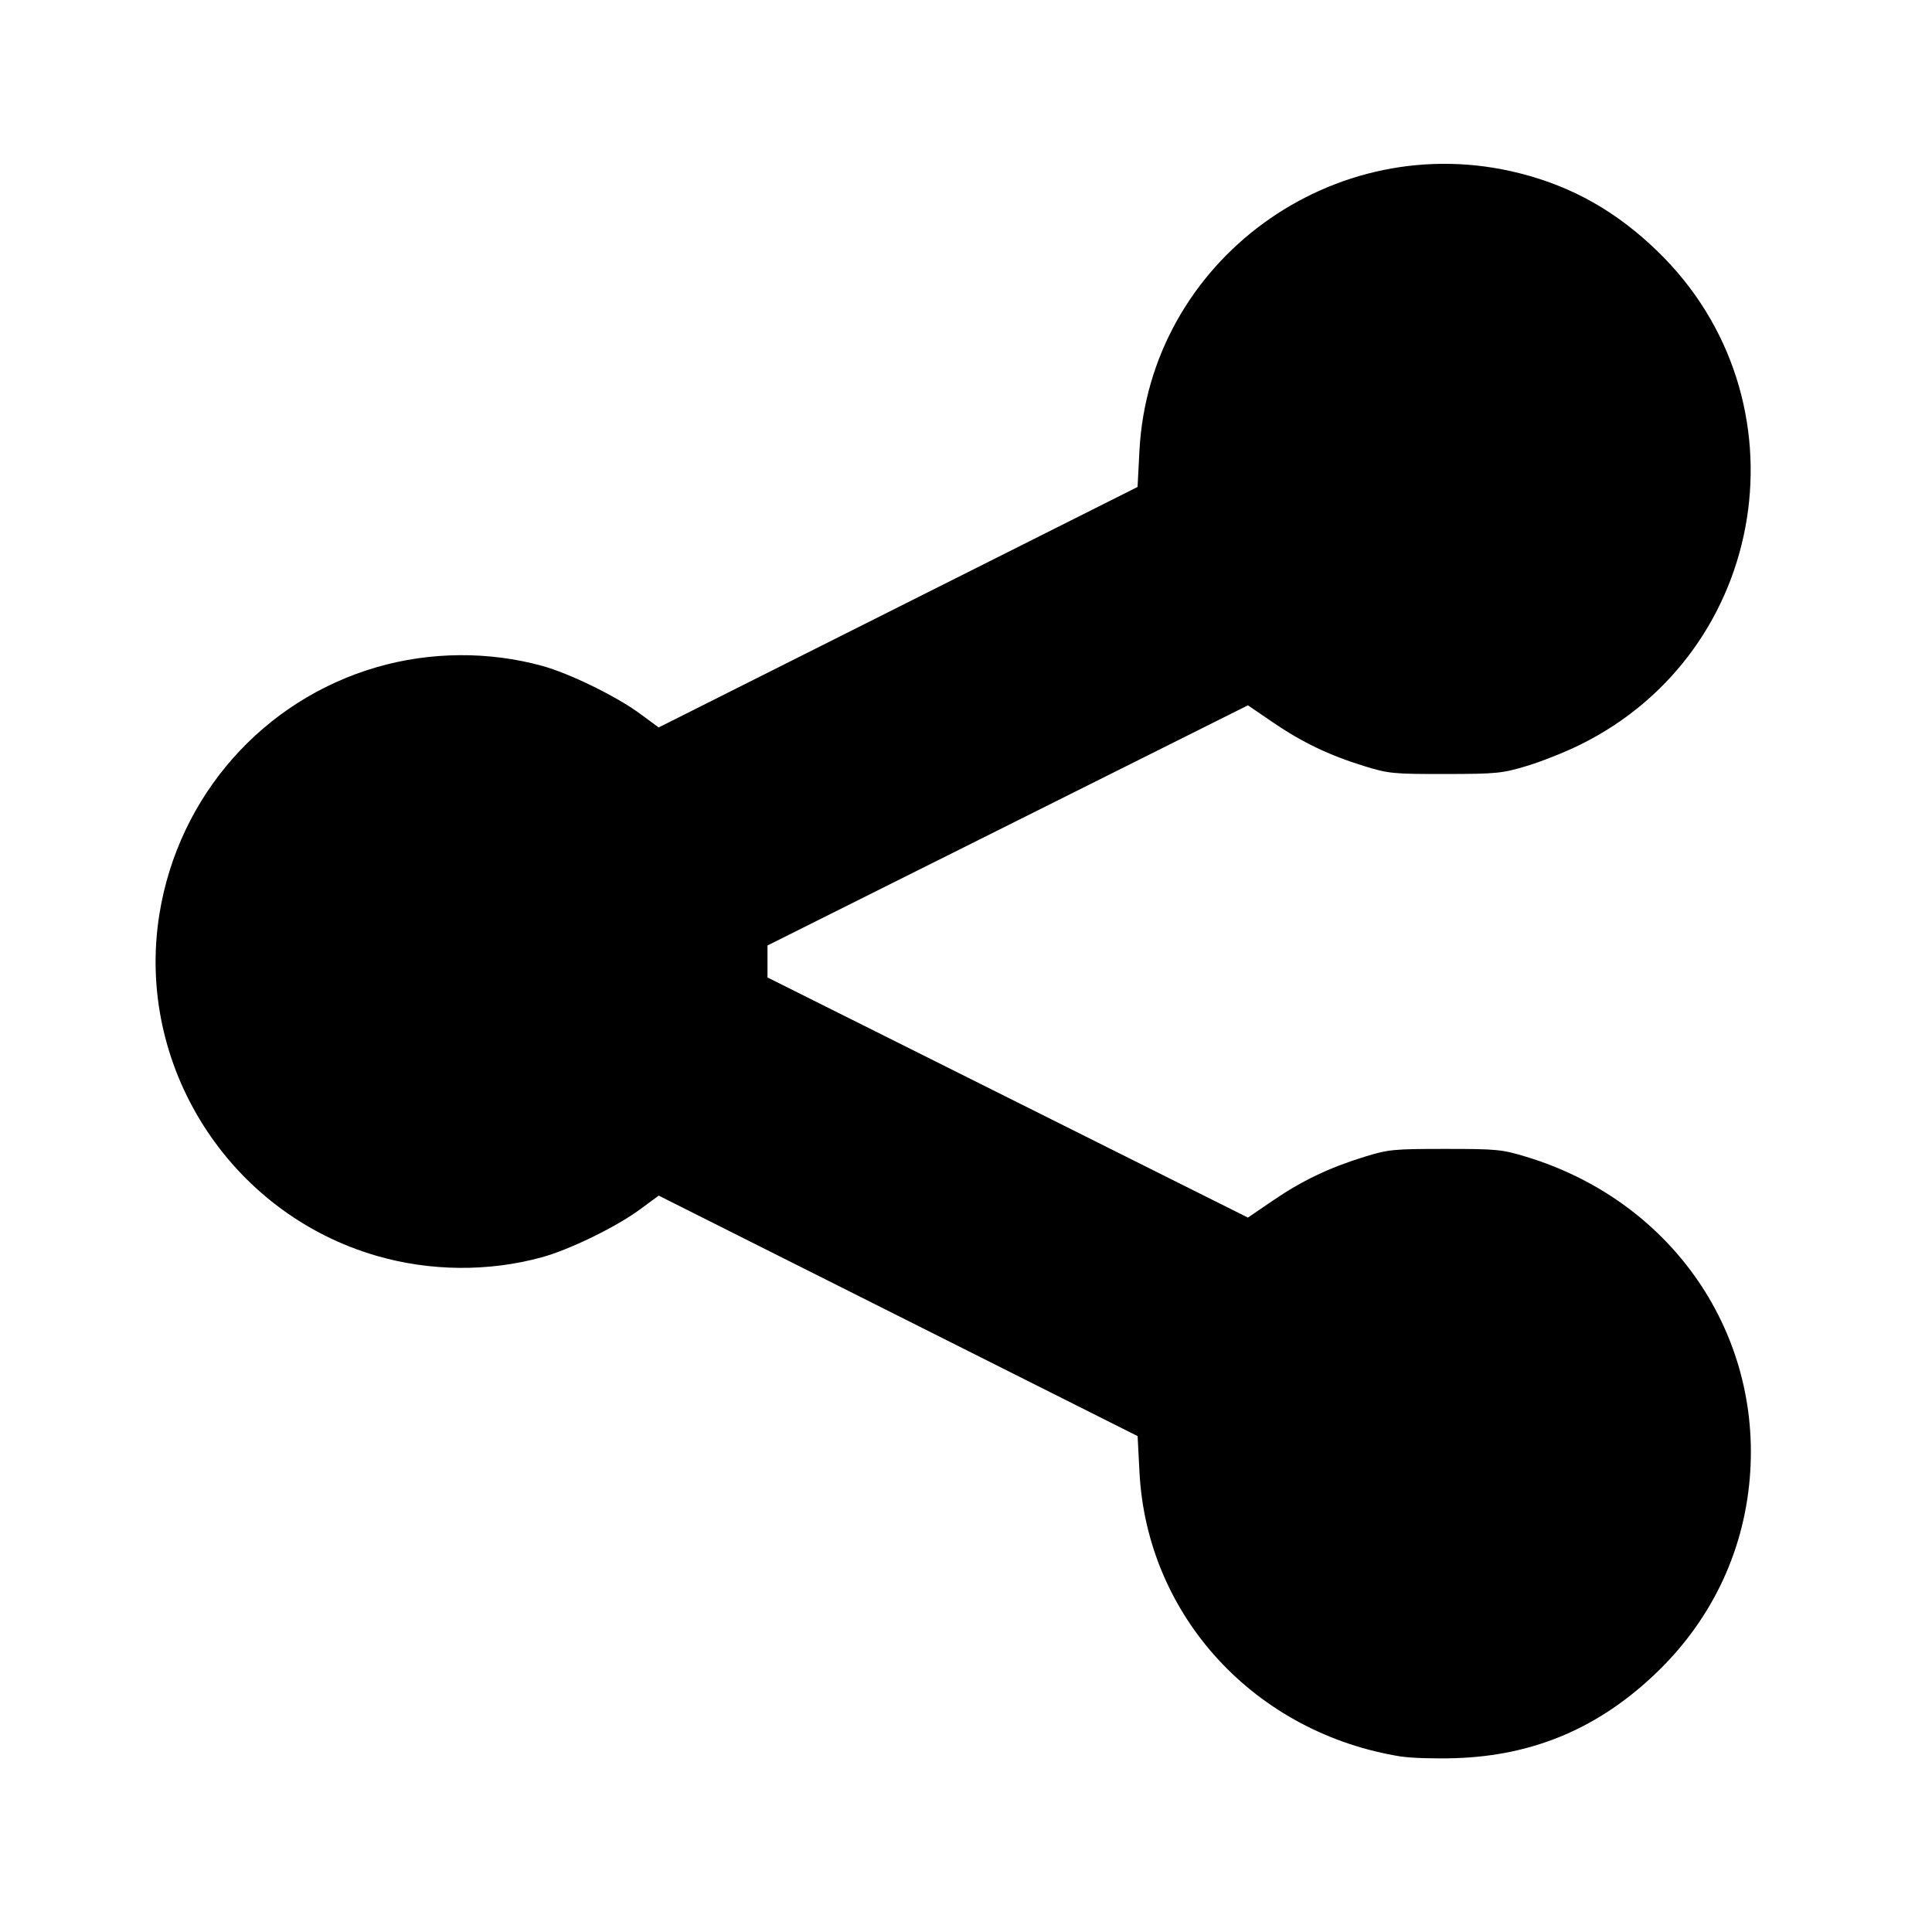
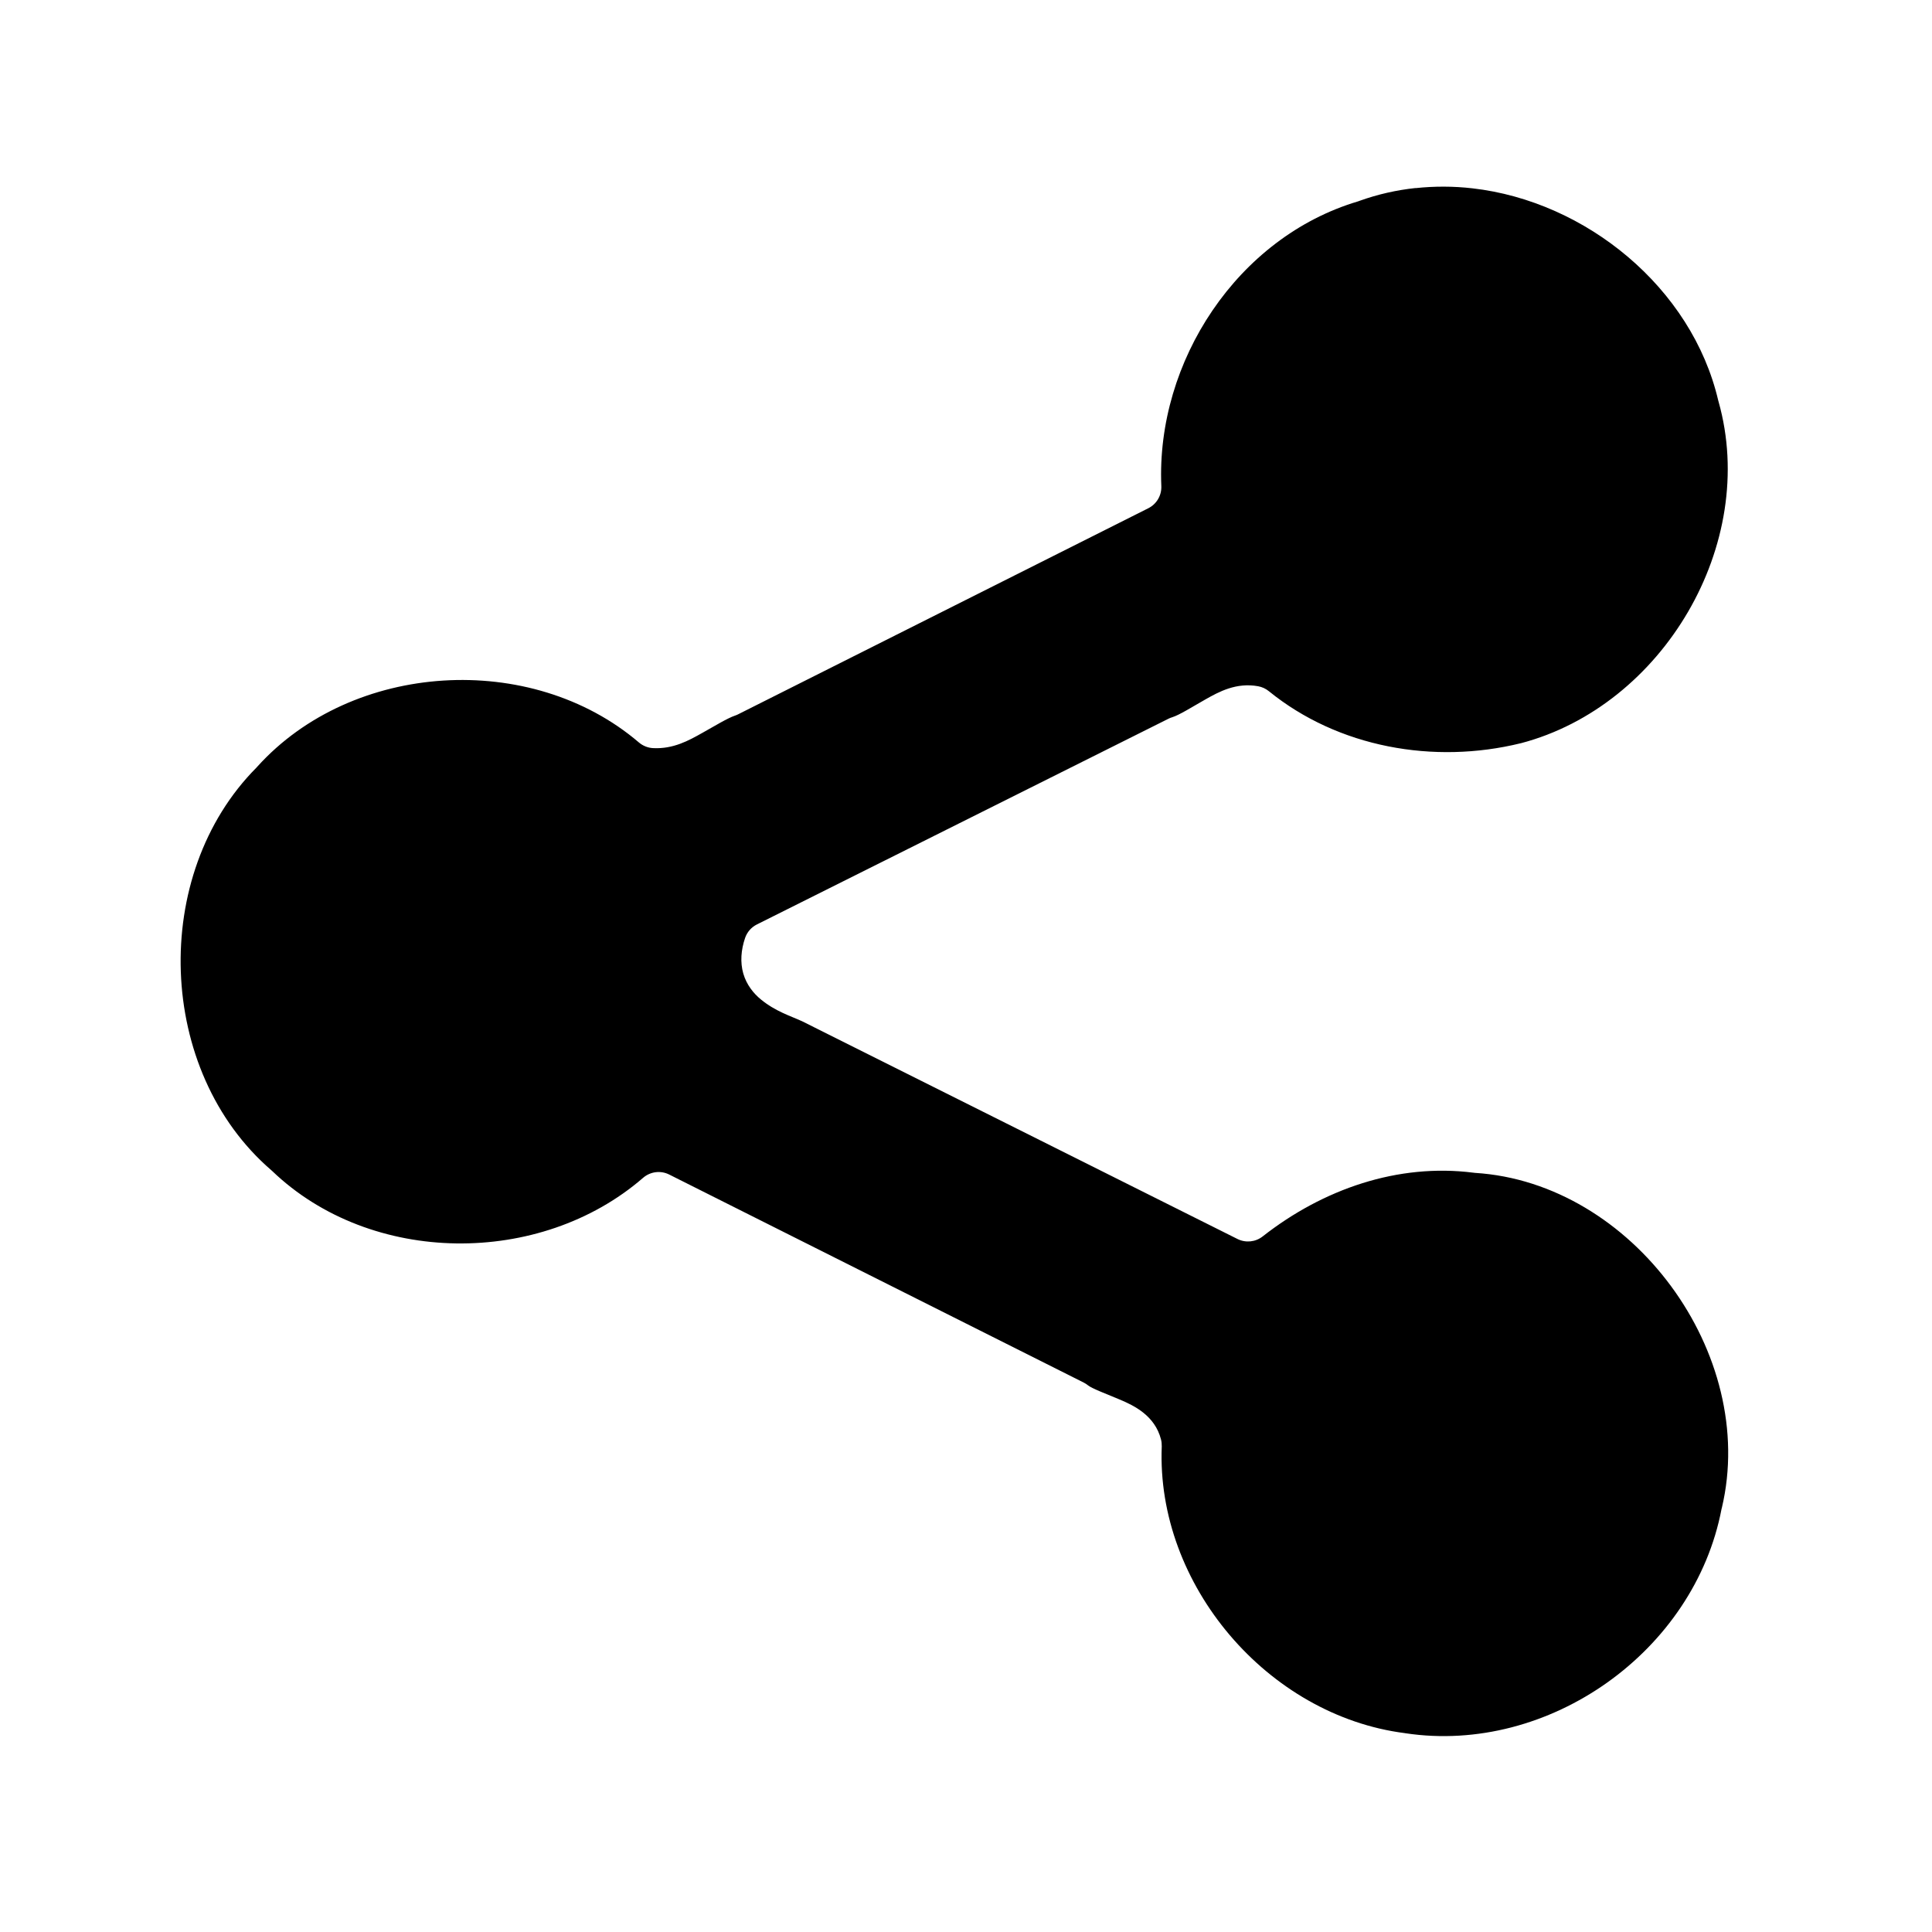
<svg xmlns="http://www.w3.org/2000/svg" id="svg4" version="1.1" viewBox="0 0 40 40">
-   <path id="ico-sbs" d="m29.025 36.37c-3.037-0.479-5.277-2.906-5.433-5.886l-0.039-0.751-9.915-4.979-0.39 0.287c-0.494 0.364-1.46 0.834-2.035 0.991-1.102 0.301-2.307 0.29-3.414-0.031-3.061-0.887-5.006-3.952-4.497-7.085 0.397-2.441 2.143-4.42 4.501-5.104 1.105-0.32 2.309-0.33 3.414-0.028 0.571 0.156 1.538 0.628 2.03 0.99l0.39 0.287 9.915-4.979 0.039-0.751c0.207-3.933 4.028-6.72 7.876-5.743 1.094 0.278 2.005 0.794 2.854 1.618 3.147 3.054 2.316 8.292-1.623 10.221-0.305 0.15-0.798 0.345-1.096 0.434-0.504 0.151-0.618 0.162-1.682 0.164-1.078 0.001-1.171-0.008-1.676-0.164-0.726-0.224-1.291-0.495-1.897-0.91l-0.51-0.348-9.947 4.972v0.662l9.947 4.972 0.51-0.348c0.607-0.415 1.172-0.685 1.897-0.909 0.503-0.155 0.602-0.165 1.676-0.165 1.072 0 1.175 0.01 1.682 0.164 2.936 0.892 4.816 3.529 4.636 6.502-0.096 1.588-0.764 3.034-1.917 4.154-1.196 1.16-2.556 1.742-4.191 1.794-0.413 0.013-0.911-0.002-1.107-0.033z" stroke-width=".055" />
+   <path id="ico-share" d="m 29.307,3.893 c -0.392,0.042 -0.781,0.129 -1.162,0.266 -0.009,0.004 -0.018,0.007 -0.027,0.01 -2.494,0.741 -4.185,3.313 -4.074,5.895 0.008,0.193 -0.097,0.372 -0.27,0.459 l -8.496,4.268 c -0.02,0.01 -0.04,0.018 -0.061,0.025 -0.162,0.056 -0.407,0.207 -0.682,0.361 -0.274,0.154 -0.594,0.333 -1.012,0.312 -0.109,-0.005 -0.212,-0.047 -0.295,-0.117 -2.233,-1.907 -5.935,-1.677 -7.9,0.5 -0.005,0.006 -0.01,0.012 -0.016,0.018 -2.21,2.219 -2.074,6.288 0.305,8.338 0.007,0.006 0.013,0.012 0.02,0.018 2.044,1.96 5.546,1.987 7.678,0.139 0.151,-0.13 0.365,-0.157 0.543,-0.066 L 22.438,28.625 c 0.031,0.016 0.061,0.035 0.088,0.057 0.078,0.063 0.349,0.166 0.654,0.293 0.305,0.127 0.731,0.336 0.857,0.826 0.012,0.046 0.017,0.095 0.016,0.143 -0.119,2.866 2.193,5.577 5.035,5.939 0.003,6.33e-4 0.006,0.001 0.01,0.002 2.973,0.447 5.984,-1.696 6.545,-4.645 0.002,-0.007 0.004,-0.014 0.006,-0.021 0.755,-3.187 -1.85,-6.735 -5.113,-6.936 -0.011,-9.22e-4 -0.022,-0.002 -0.033,-0.004 -1.561,-0.198 -3.11,0.339 -4.361,1.32 -0.149,0.117 -0.352,0.137 -0.521,0.053 l -9.018,-4.51 -0.01,-0.004 C 16.366,21.034 16.052,20.938 15.754,20.693 15.603,20.57 15.456,20.389 15.389,20.156 c -0.067,-0.233 -0.047,-0.49 0.037,-0.736 0.042,-0.123 0.13,-0.224 0.246,-0.281 l 8.527,-4.262 c 0.023,-0.011 0.046,-0.02 0.07,-0.027 0.149,-0.047 0.399,-0.205 0.684,-0.367 0.285,-0.162 0.643,-0.357 1.096,-0.275 0.081,0.015 0.157,0.05 0.221,0.102 1.436,1.166 3.415,1.52 5.215,1.078 h 0.002 c 2.945,-0.773 4.924,-4.127 4.094,-7.072 -0.002,-0.007 -0.004,-0.014 -0.006,-0.021 -0.545,-2.339 -2.741,-4.129 -5.09,-4.396 -0.391,-0.045 -0.786,-0.046 -1.178,-0.004 z" stroke-width=".055" />
</svg>
